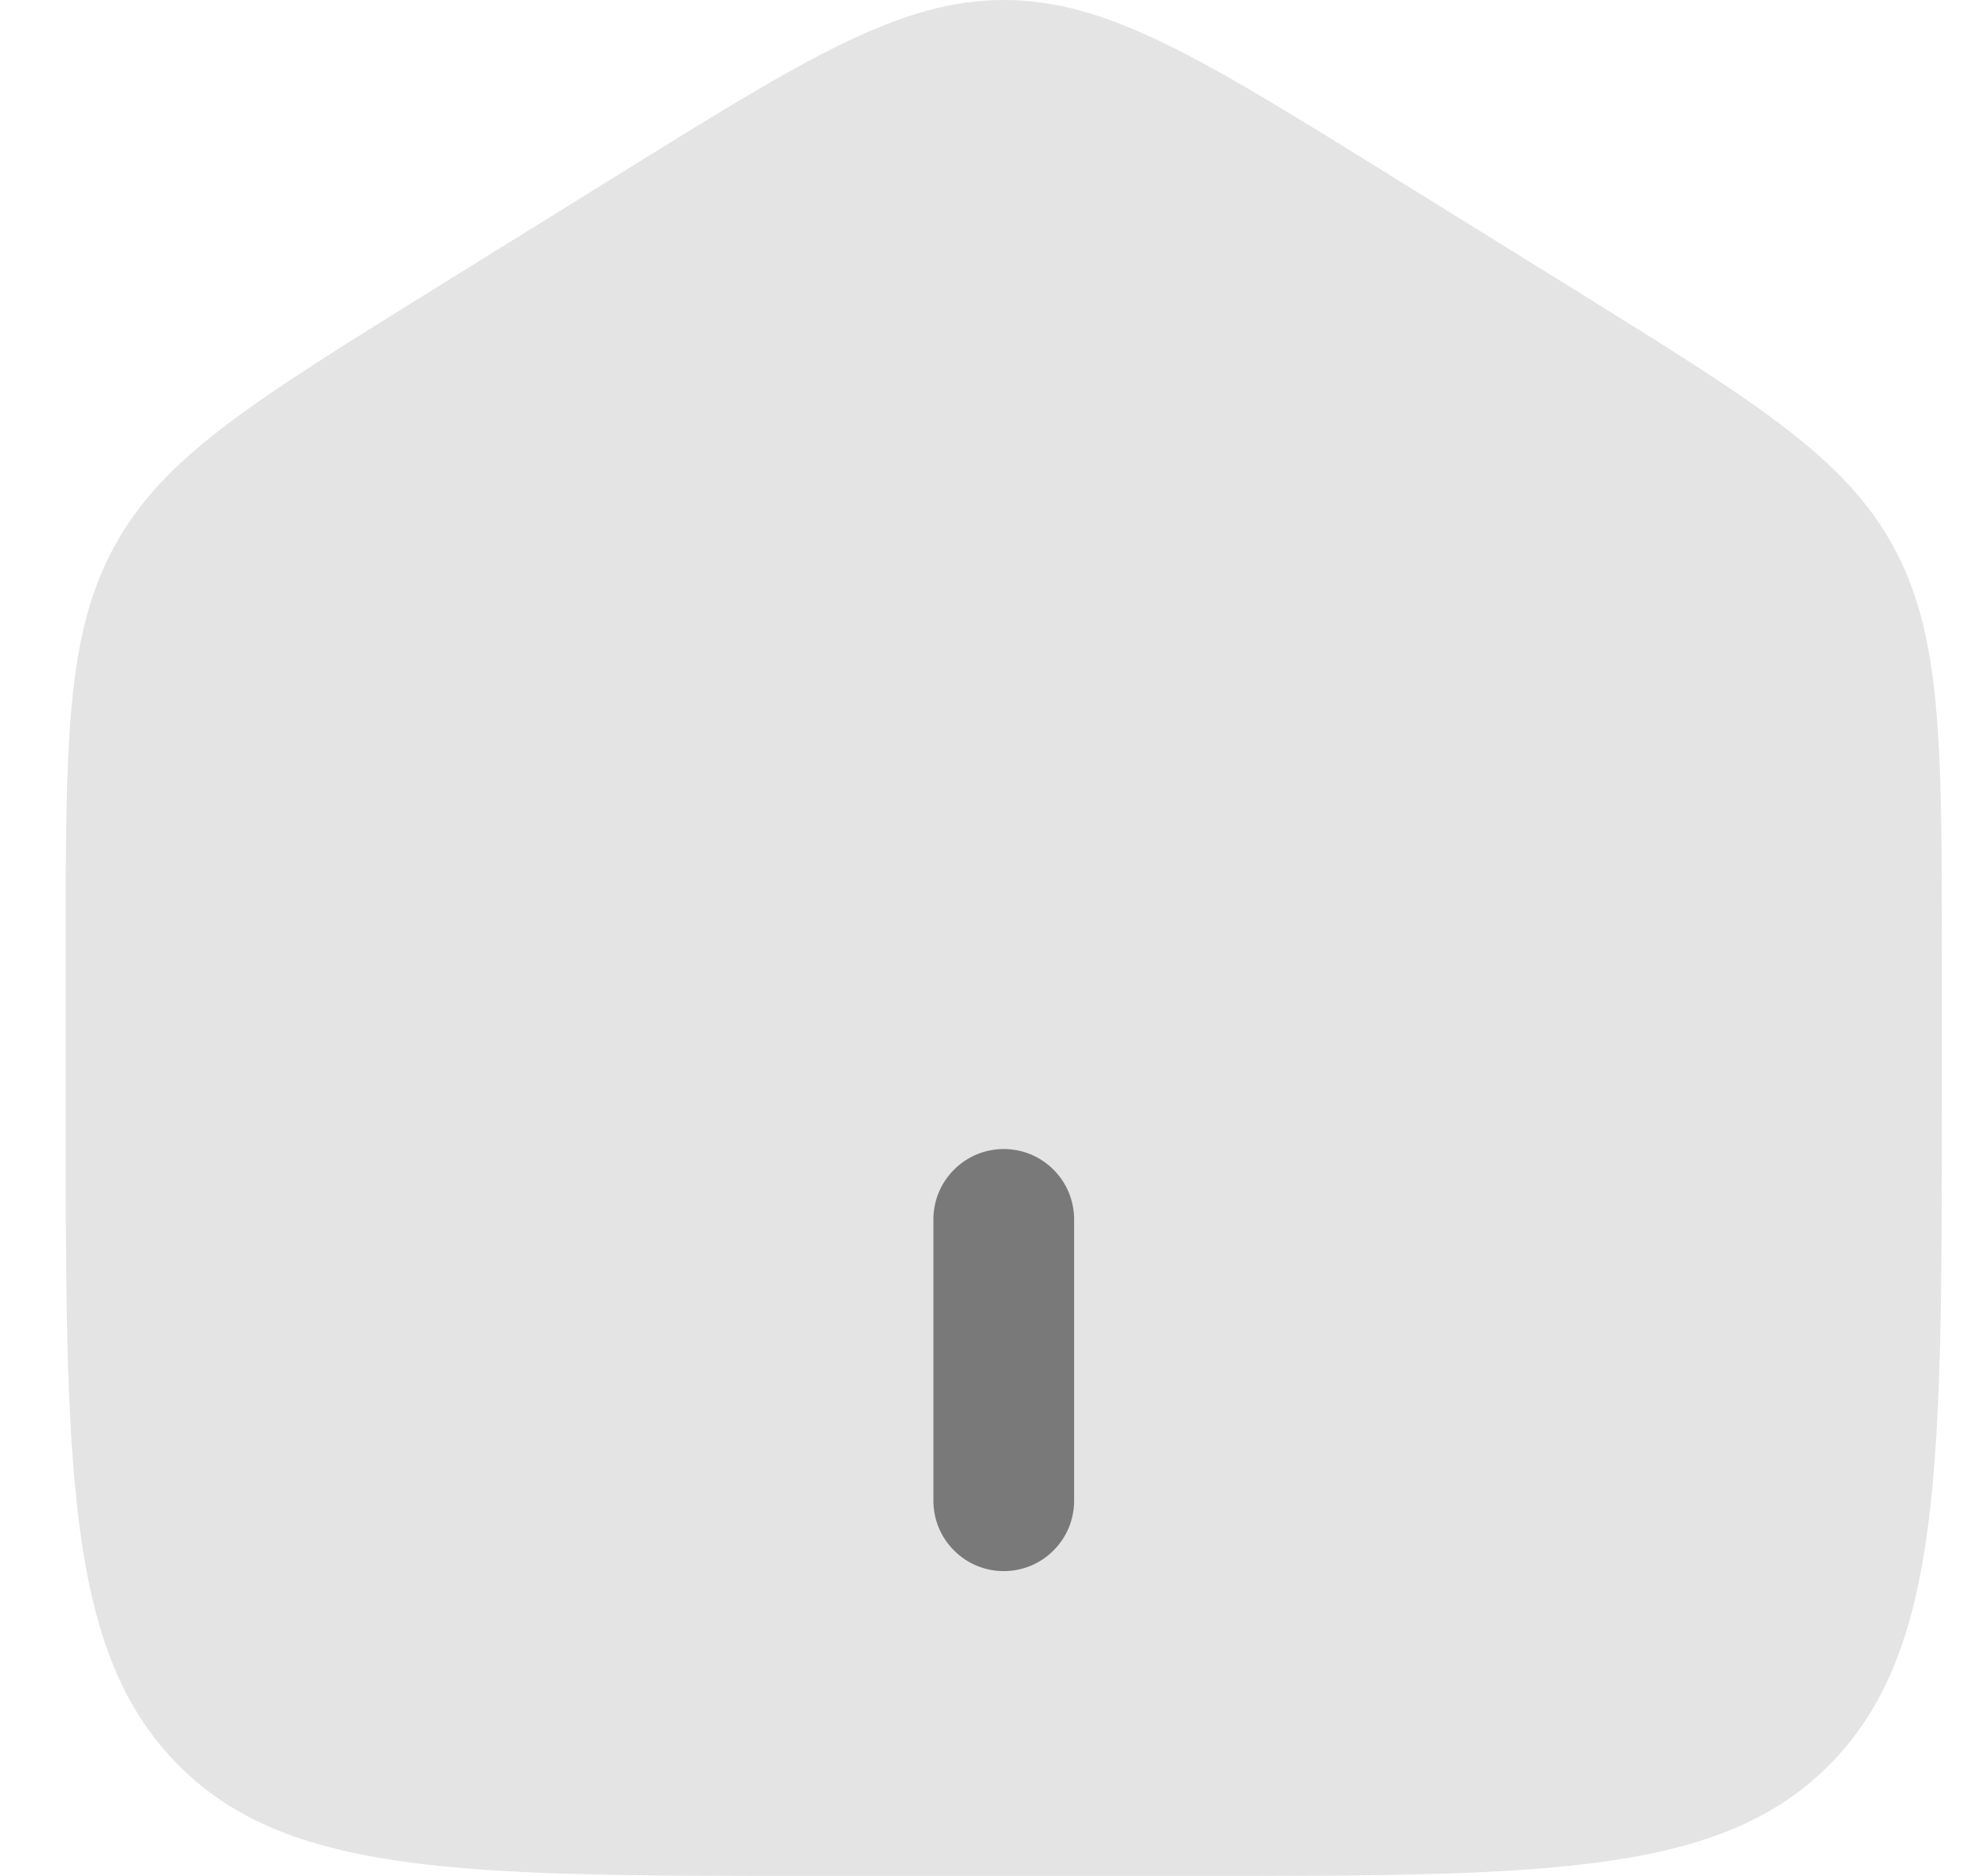
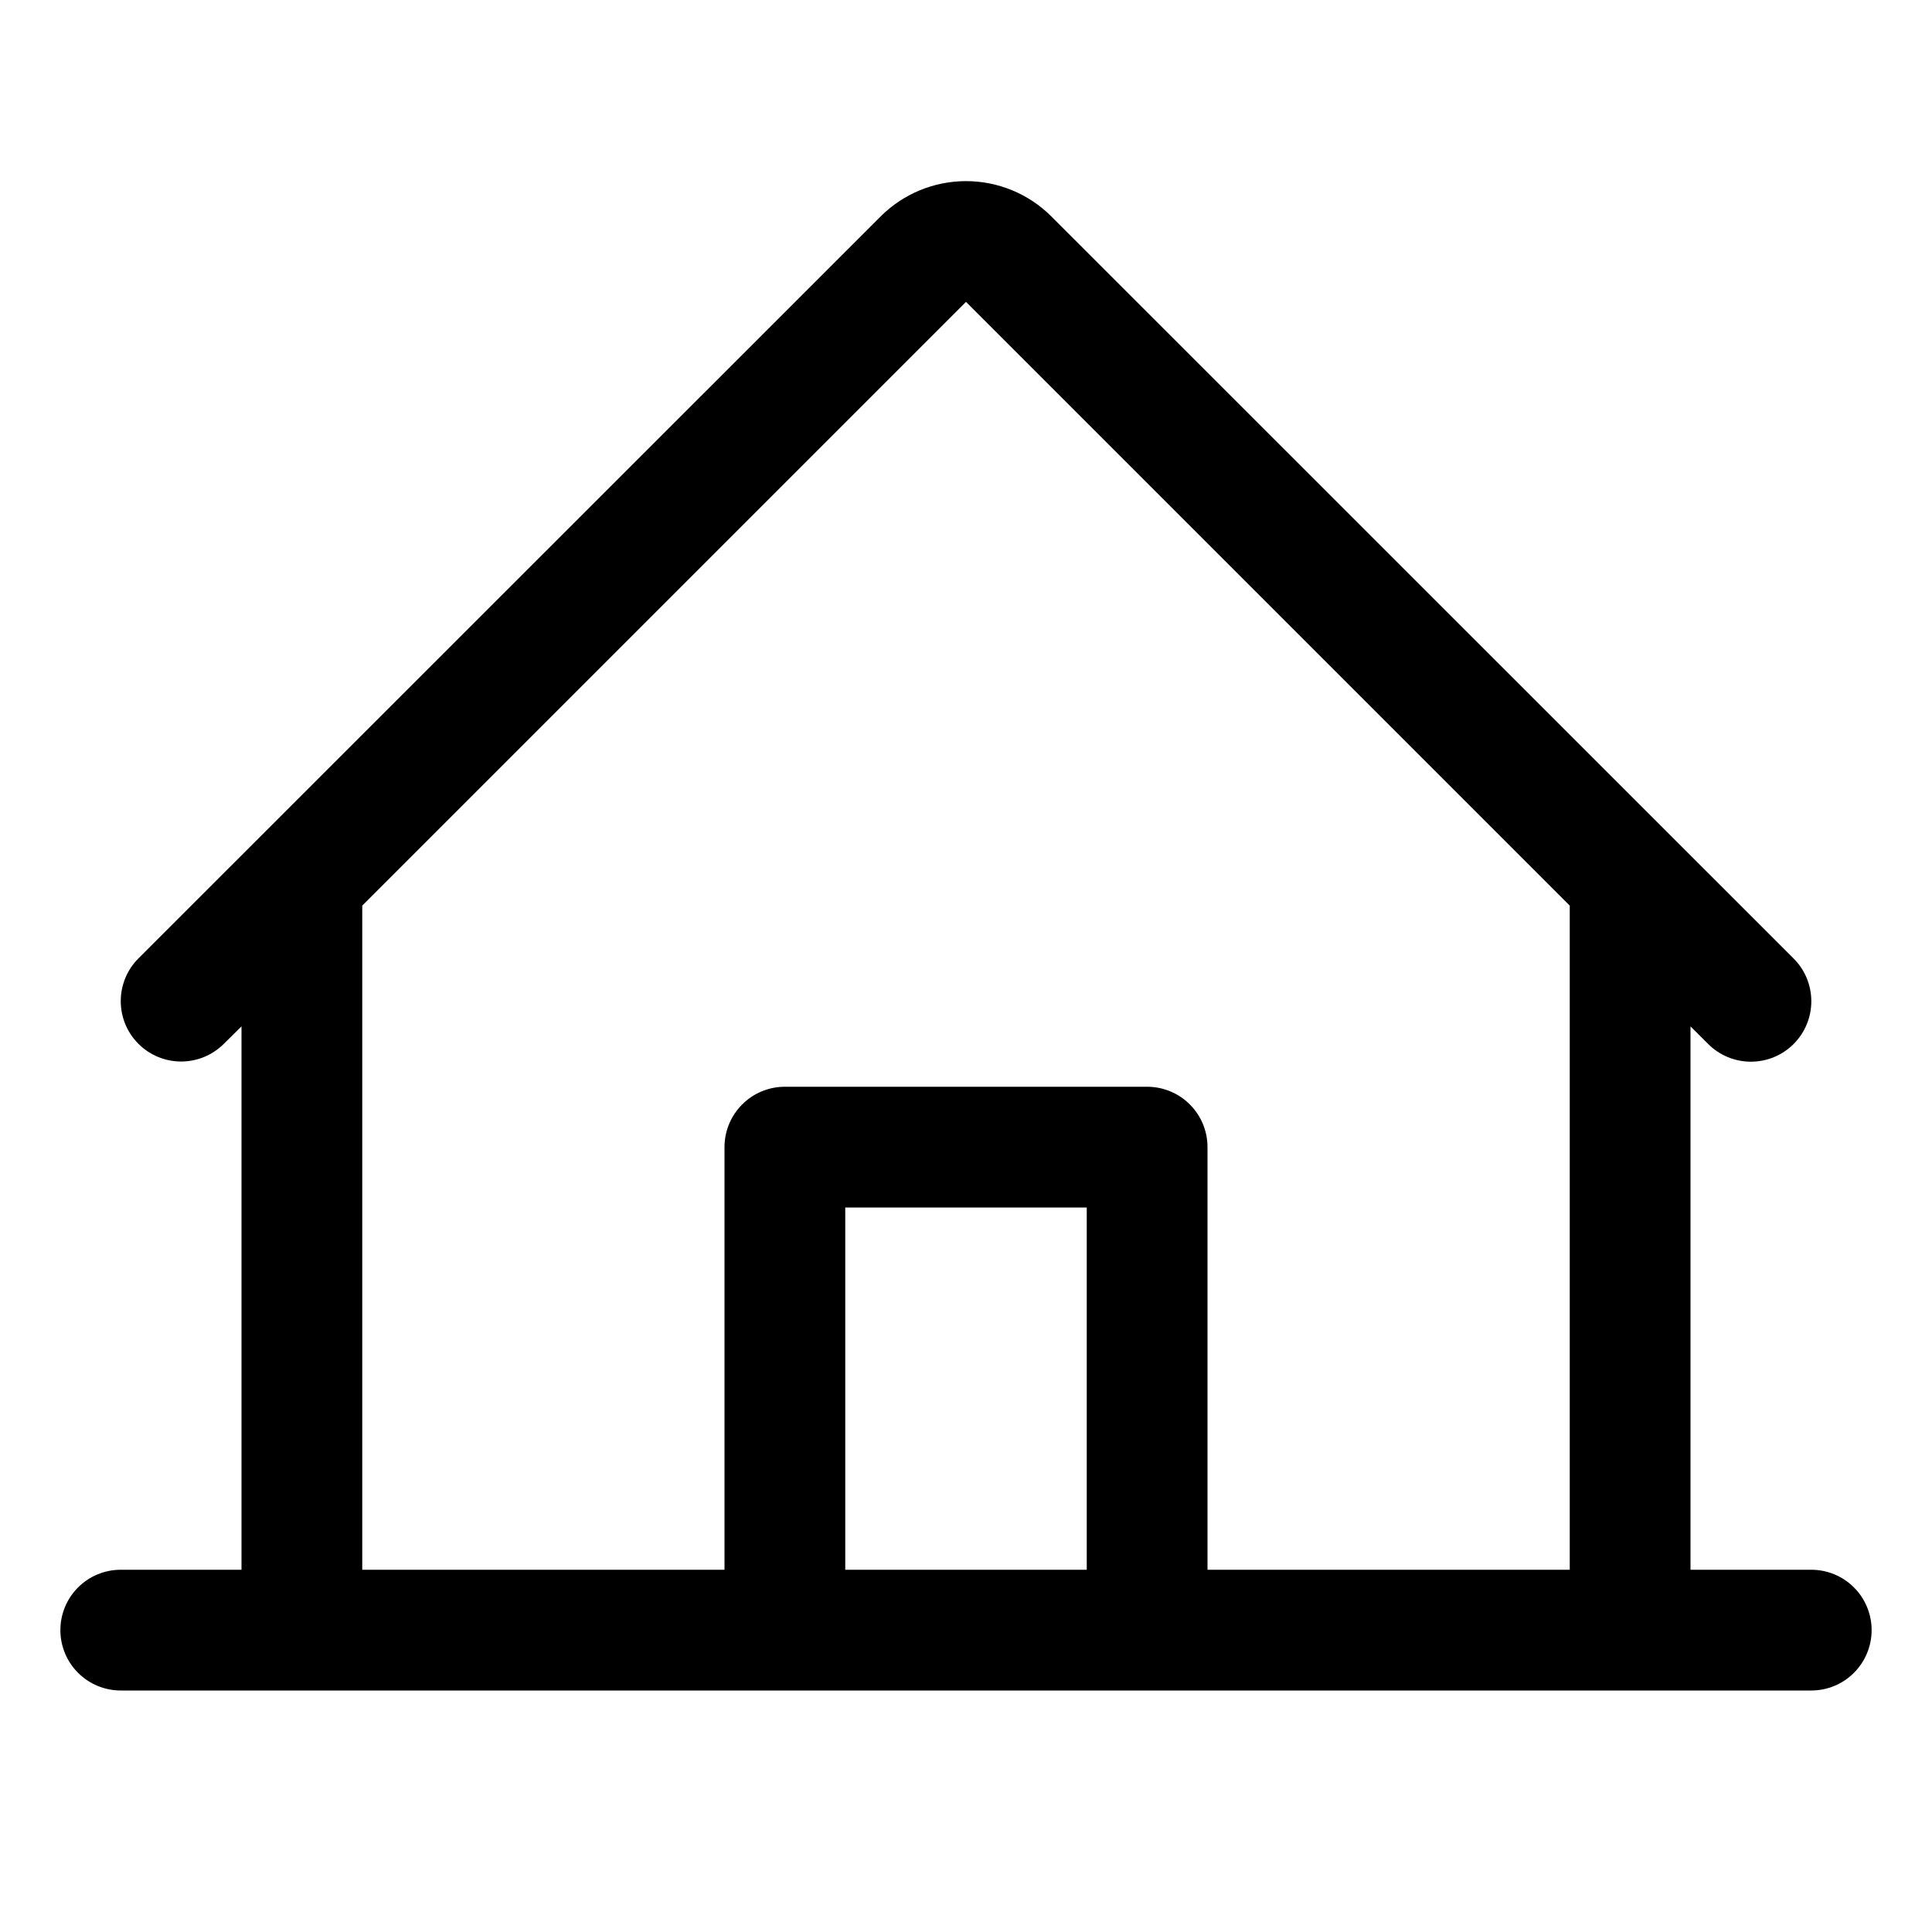
- <svg xmlns="http://www.w3.org/2000/svg" width="21" height="20" viewBox="0 0 21 20" fill="none">
-   <path d="M0.7 10.204C0.7 7.915 0.7 6.771 1.22 5.823C1.738 4.874 2.687 4.286 4.584 3.108L6.584 1.867C8.589 0.622 9.592 0 10.7 0C11.808 0 12.81 0.622 14.816 1.867L16.816 3.108C18.713 4.286 19.662 4.874 20.181 5.823C20.7 6.771 20.7 7.915 20.7 10.203V11.725C20.7 15.625 20.7 17.576 19.528 18.788C18.357 20 16.471 20 12.7 20H8.7C4.929 20 3.043 20 1.872 18.788C0.7 17.576 0.7 15.626 0.7 11.725V10.204Z" fill="#E4E4E4" />
-   <path d="M9.95 16C9.95 16.199 10.029 16.39 10.17 16.53C10.31 16.671 10.501 16.75 10.7 16.75C10.899 16.75 11.09 16.671 11.23 16.53C11.371 16.39 11.45 16.199 11.45 16V13C11.45 12.801 11.371 12.61 11.23 12.47C11.09 12.329 10.899 12.25 10.7 12.25C10.501 12.25 10.31 12.329 10.17 12.47C10.029 12.61 9.95 12.801 9.95 13V16Z" fill="#797979" />
+ <svg xmlns="http://www.w3.org/2000/svg" width="32" height="32" viewBox="0 0 32 32" fill="none">
+   <path d="M30 26H28V17L28.293 17.292C28.48 17.48 28.735 17.585 29.001 17.585C29.267 17.585 29.521 17.479 29.709 17.291C29.896 17.103 30.002 16.848 30.001 16.583C30.001 16.317 29.895 16.062 29.707 15.875L17.414 3.585C17.039 3.21 16.53 3 16 3C15.47 3 14.961 3.21 14.586 3.585L2.292 15.875C2.105 16.062 2 16.317 2 16.582C2 16.847 2.105 17.102 2.293 17.289C2.481 17.477 2.735 17.582 3 17.582C3.266 17.582 3.52 17.476 3.708 17.289L4 17V26H2C1.735 26 1.48 26.105 1.293 26.293C1.105 26.48 1 26.735 1 27C1 27.265 1.105 27.519 1.293 27.707C1.48 27.895 1.735 28 2 28H30C30.265 28 30.52 27.895 30.707 27.707C30.895 27.519 31 27.265 31 27C31 26.735 30.895 26.48 30.707 26.293C30.52 26.105 30.265 26 30 26ZM6 15L16 5L26 15V26H20V19C20 18.735 19.895 18.48 19.707 18.293C19.52 18.105 19.265 18 19 18H13C12.735 18 12.48 18.105 12.293 18.293C12.105 18.48 12 18.735 12 19V26H6V15ZM18 26H14V20H18V26Z" fill="black" />
</svg>
